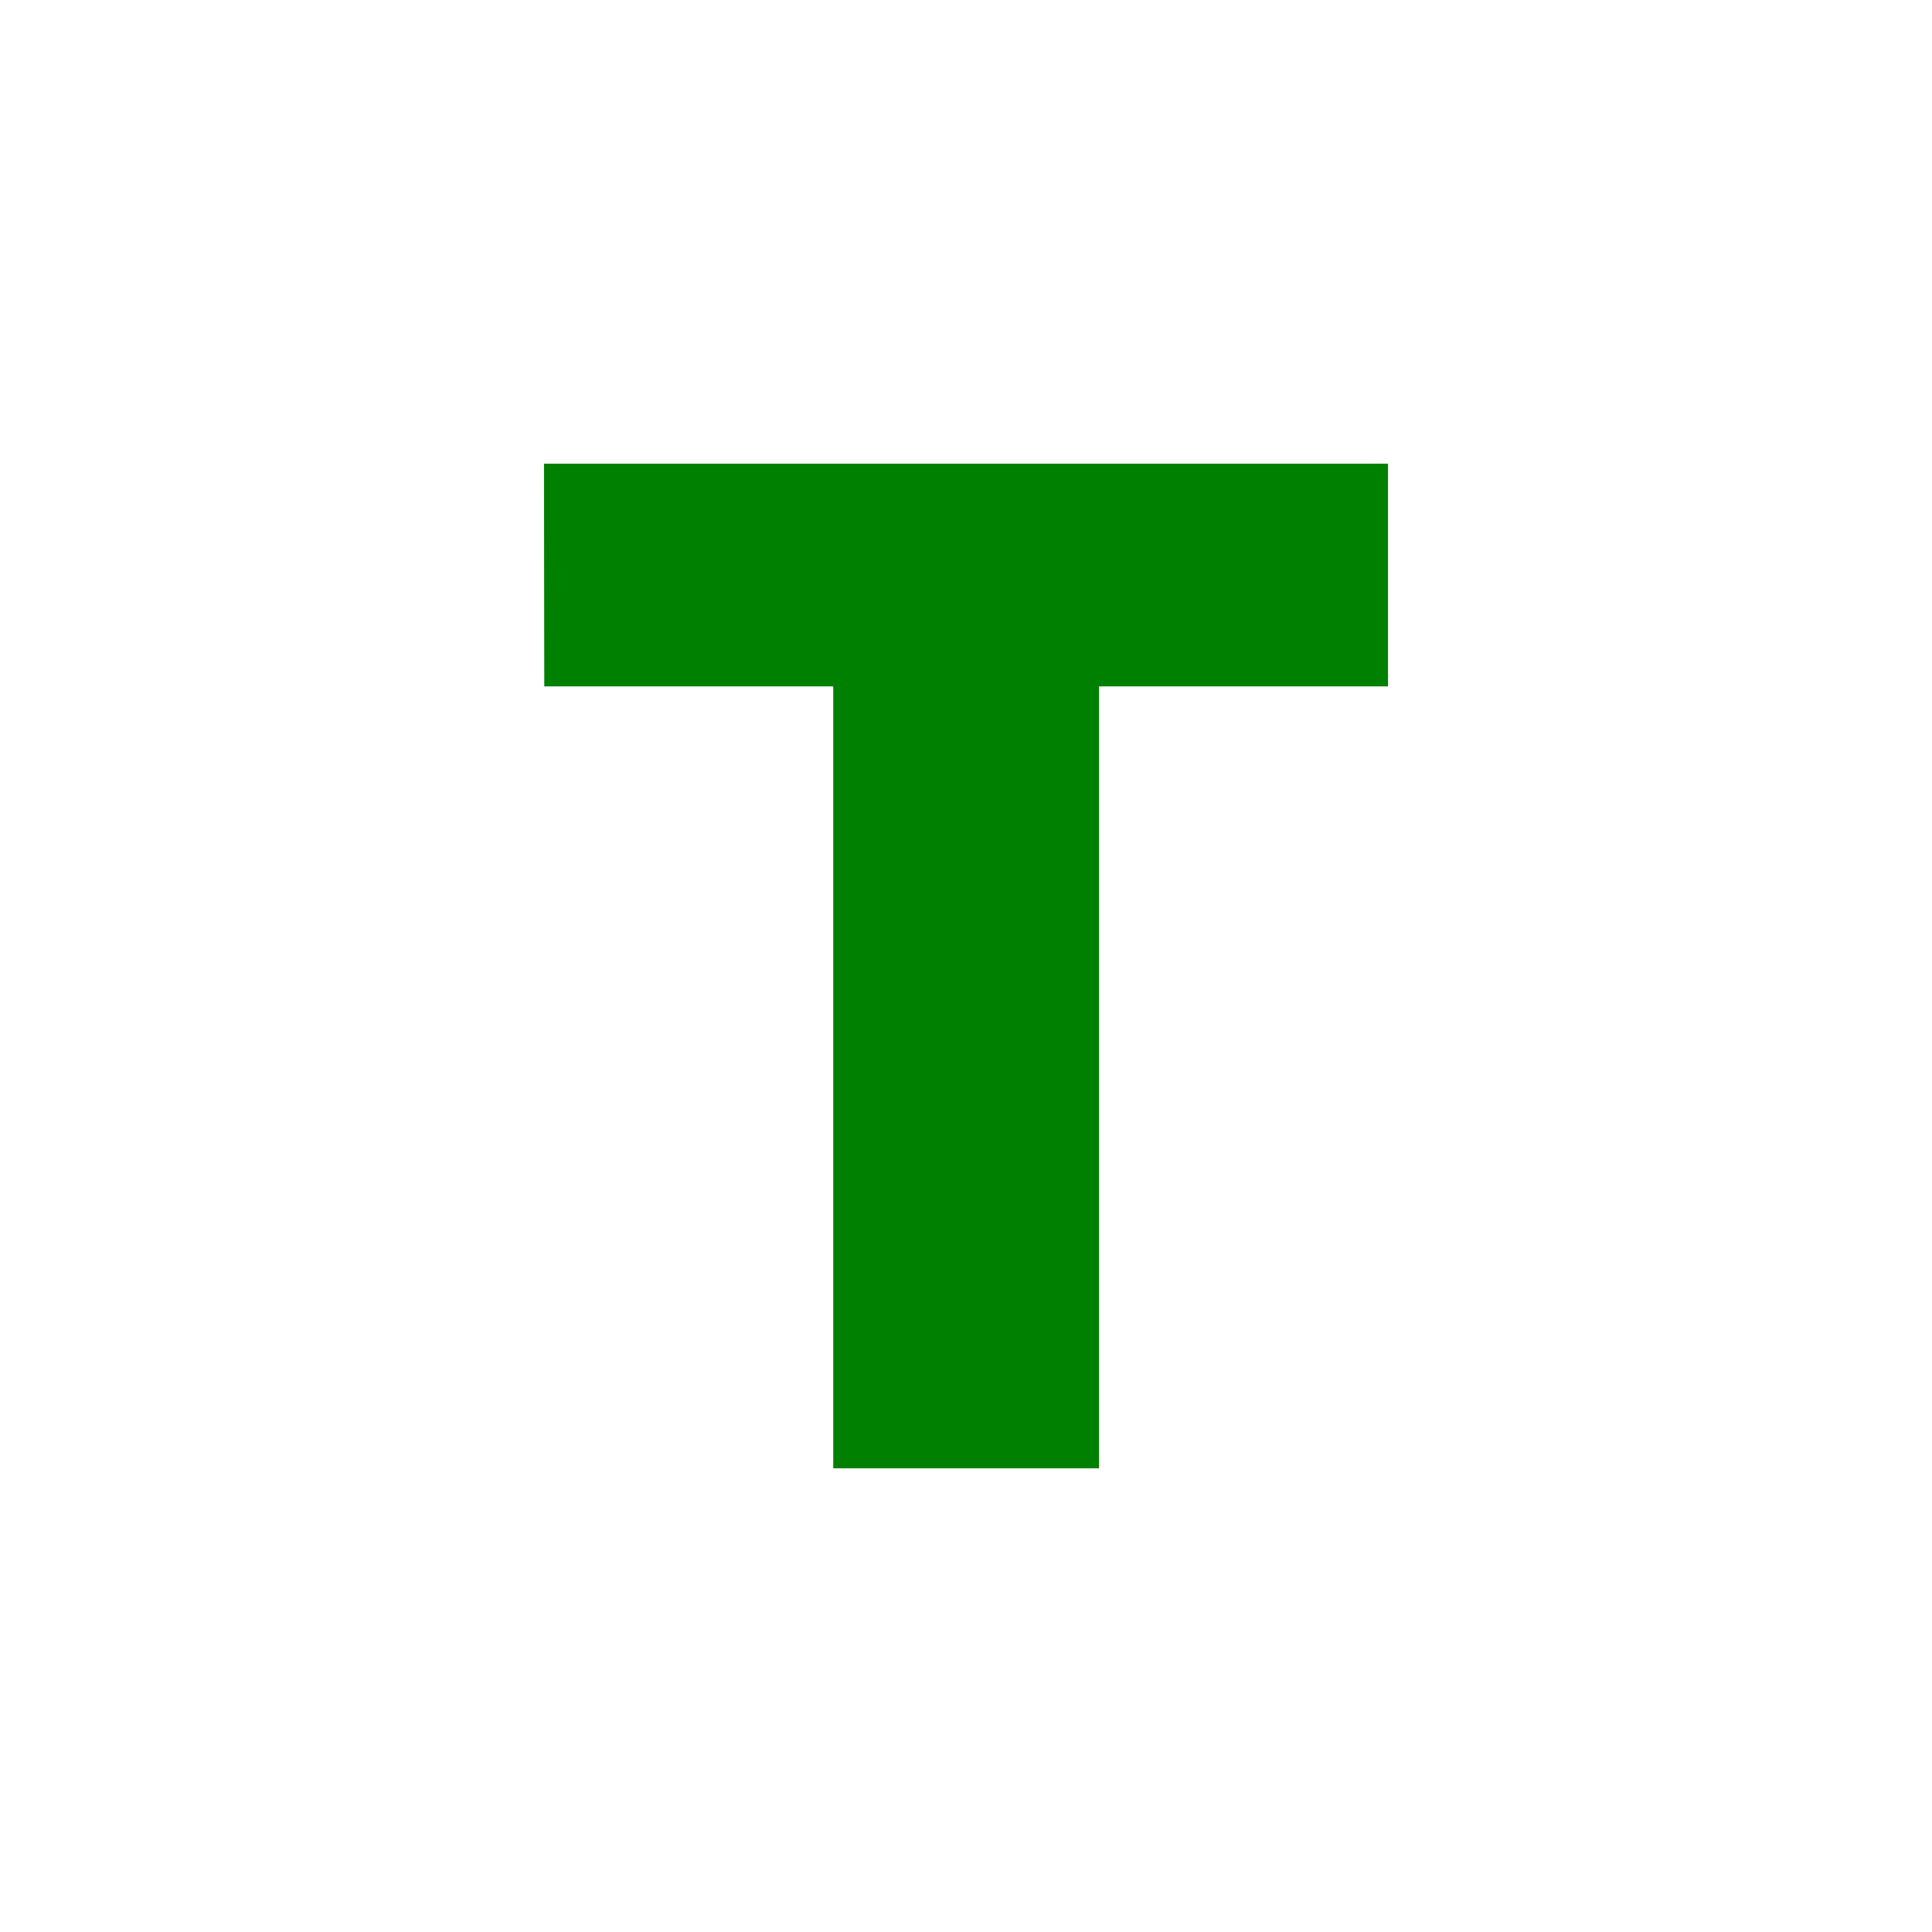
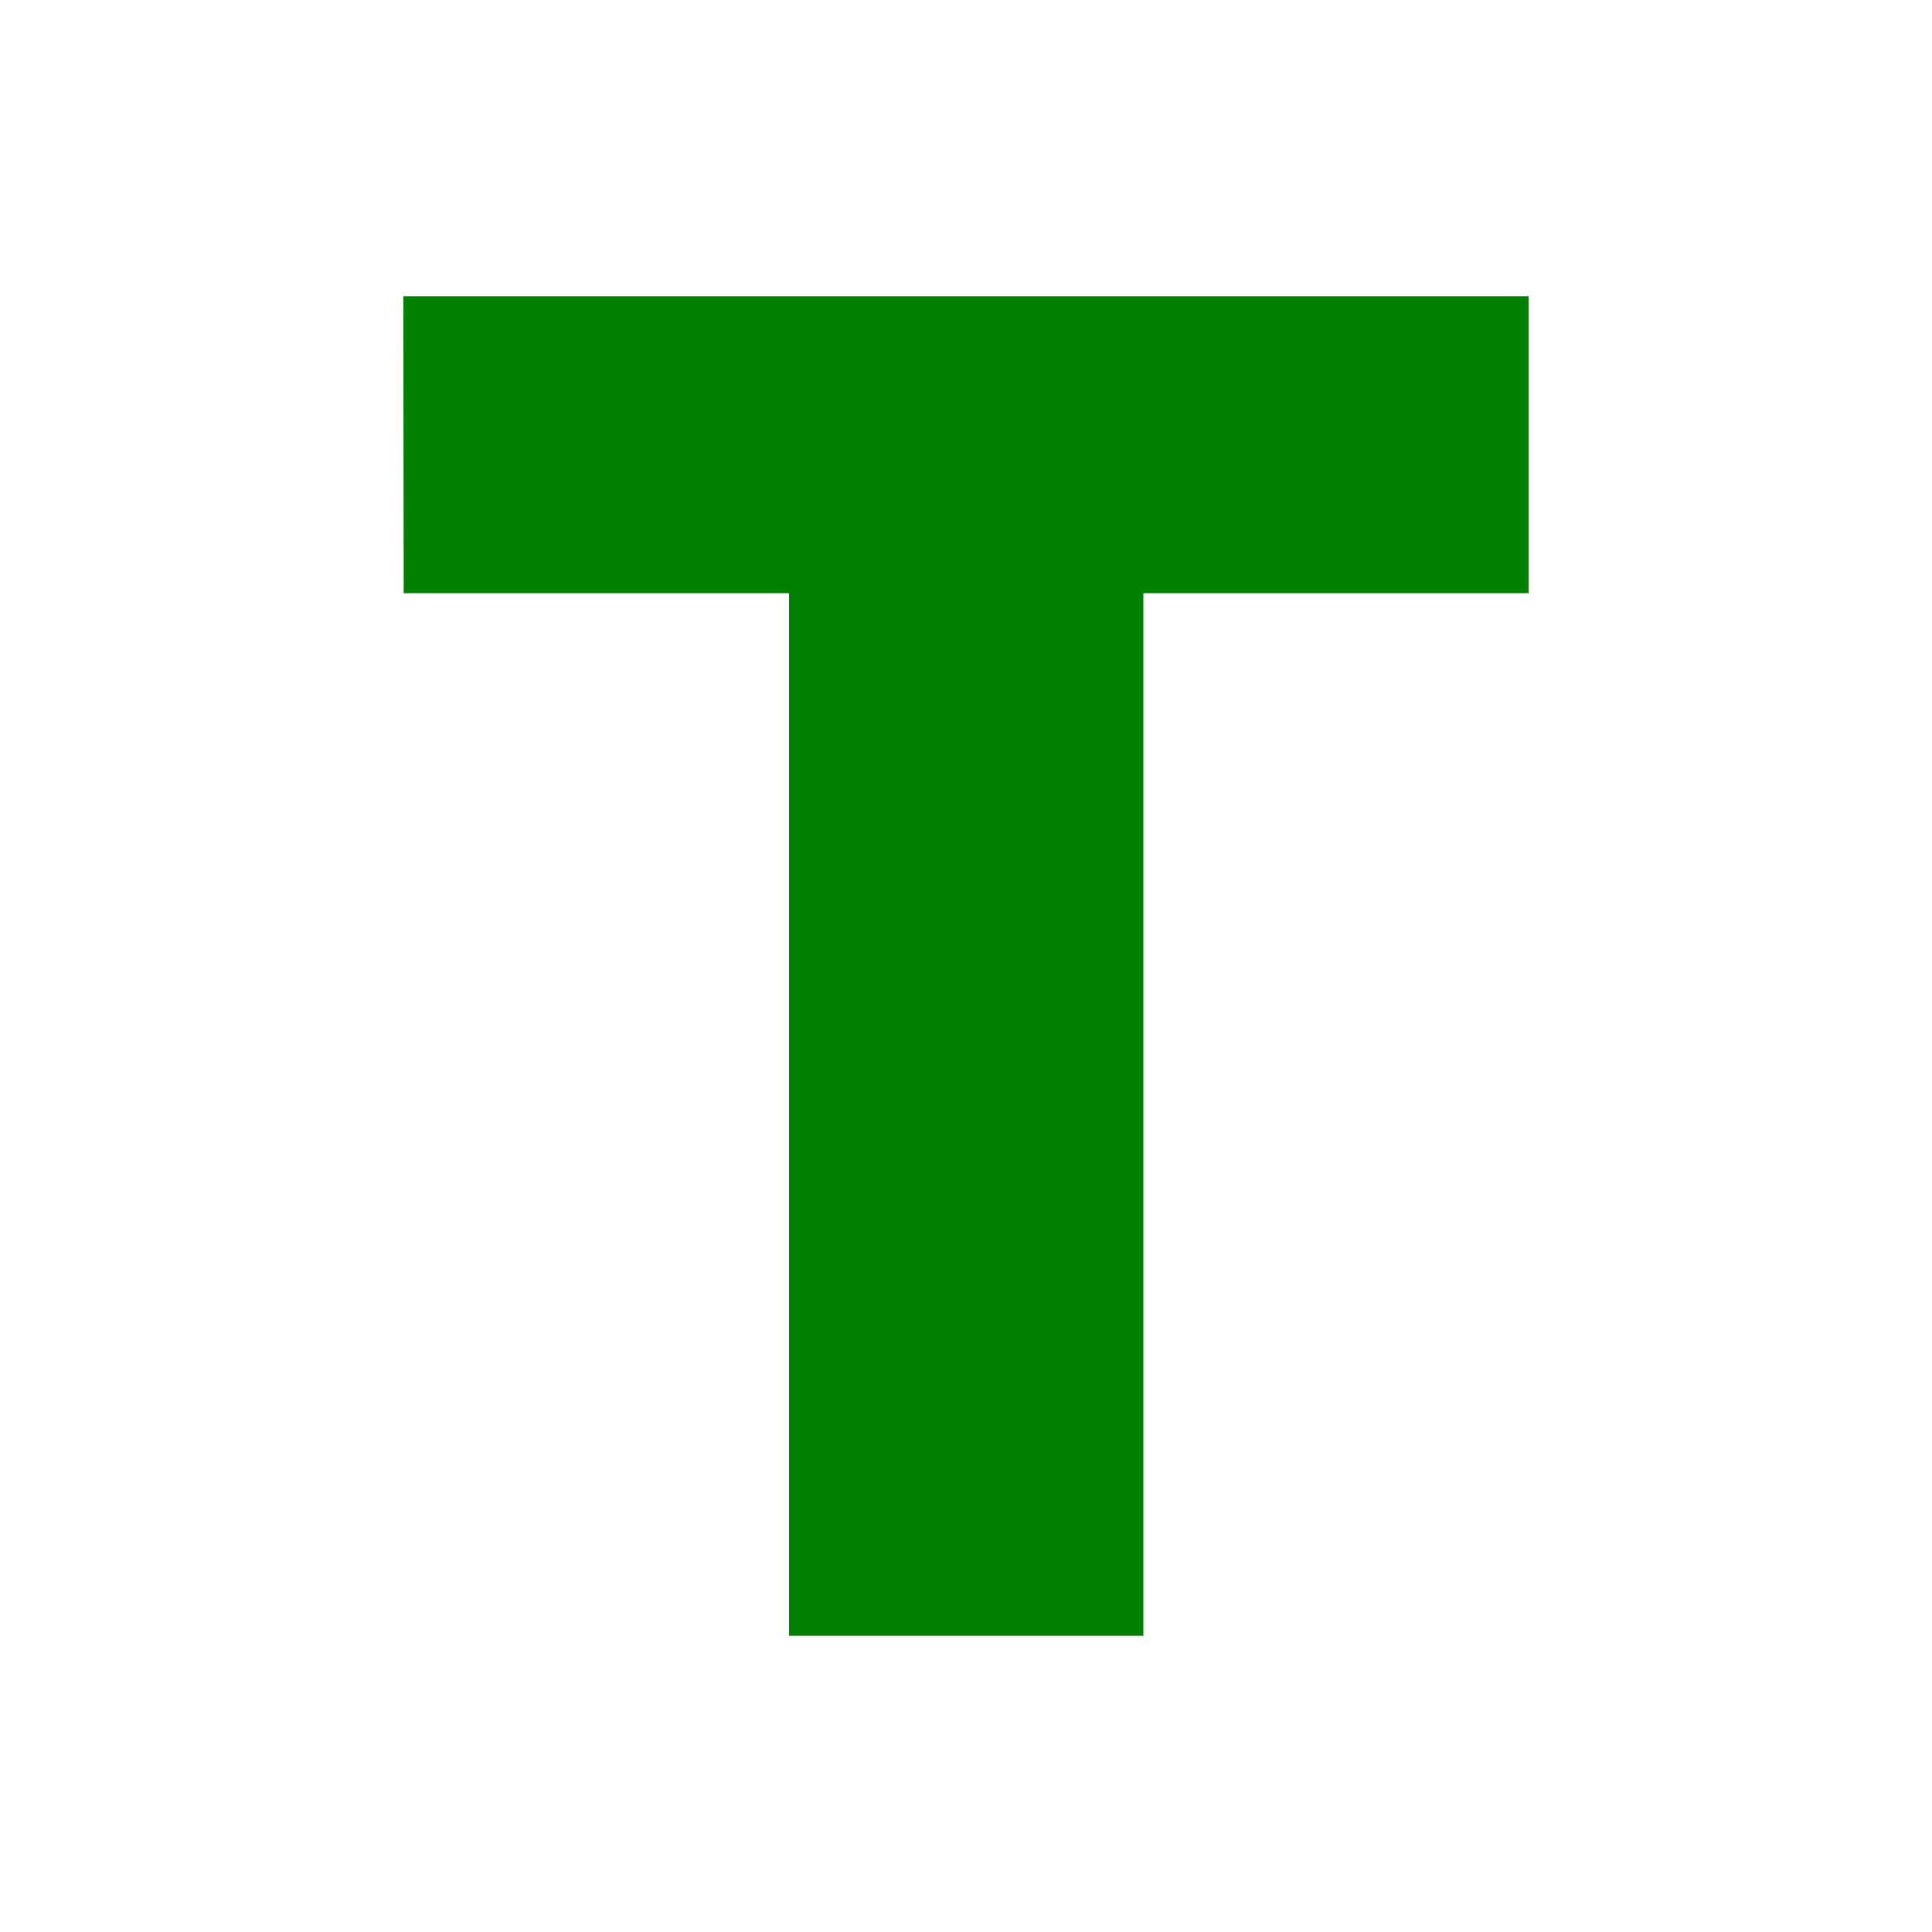
- <svg xmlns="http://www.w3.org/2000/svg" width="16" height="16" viewBox="0 0 16 16" version="1.1" id="svg1593">
+ <svg xmlns="http://www.w3.org/2000/svg" width="12" height="12" viewBox="0 0 12 12" version="1.1" id="svg1593">
  <defs id="defs1597" />
-   <g id="g1173" transform="matrix(2.285714,0,0,2.285714,-37.71429,-3.428572)" style="fill:#008000">
+   <g id="g1173" transform="matrix(2.285714,0,0,2.285714,-39.71429,-5.428572)" style="fill:#008000">
    <path style="opacity:1;fill:#008000;fill-opacity:1;fill-rule:nonzero;stroke:none;stroke-width:0.178;stroke-linecap:square;stroke-linejoin:miter;stroke-miterlimit:4;stroke-dasharray:none;stroke-dashoffset:0;stroke-opacity:0.029;paint-order:normal" d="m 18.471,3.18 h 3.058 v 0.807 h -1.047 v 2.833 h -0.963 v -2.833 h -1.047 z" id="rect815-1" />
  </g>
</svg>
